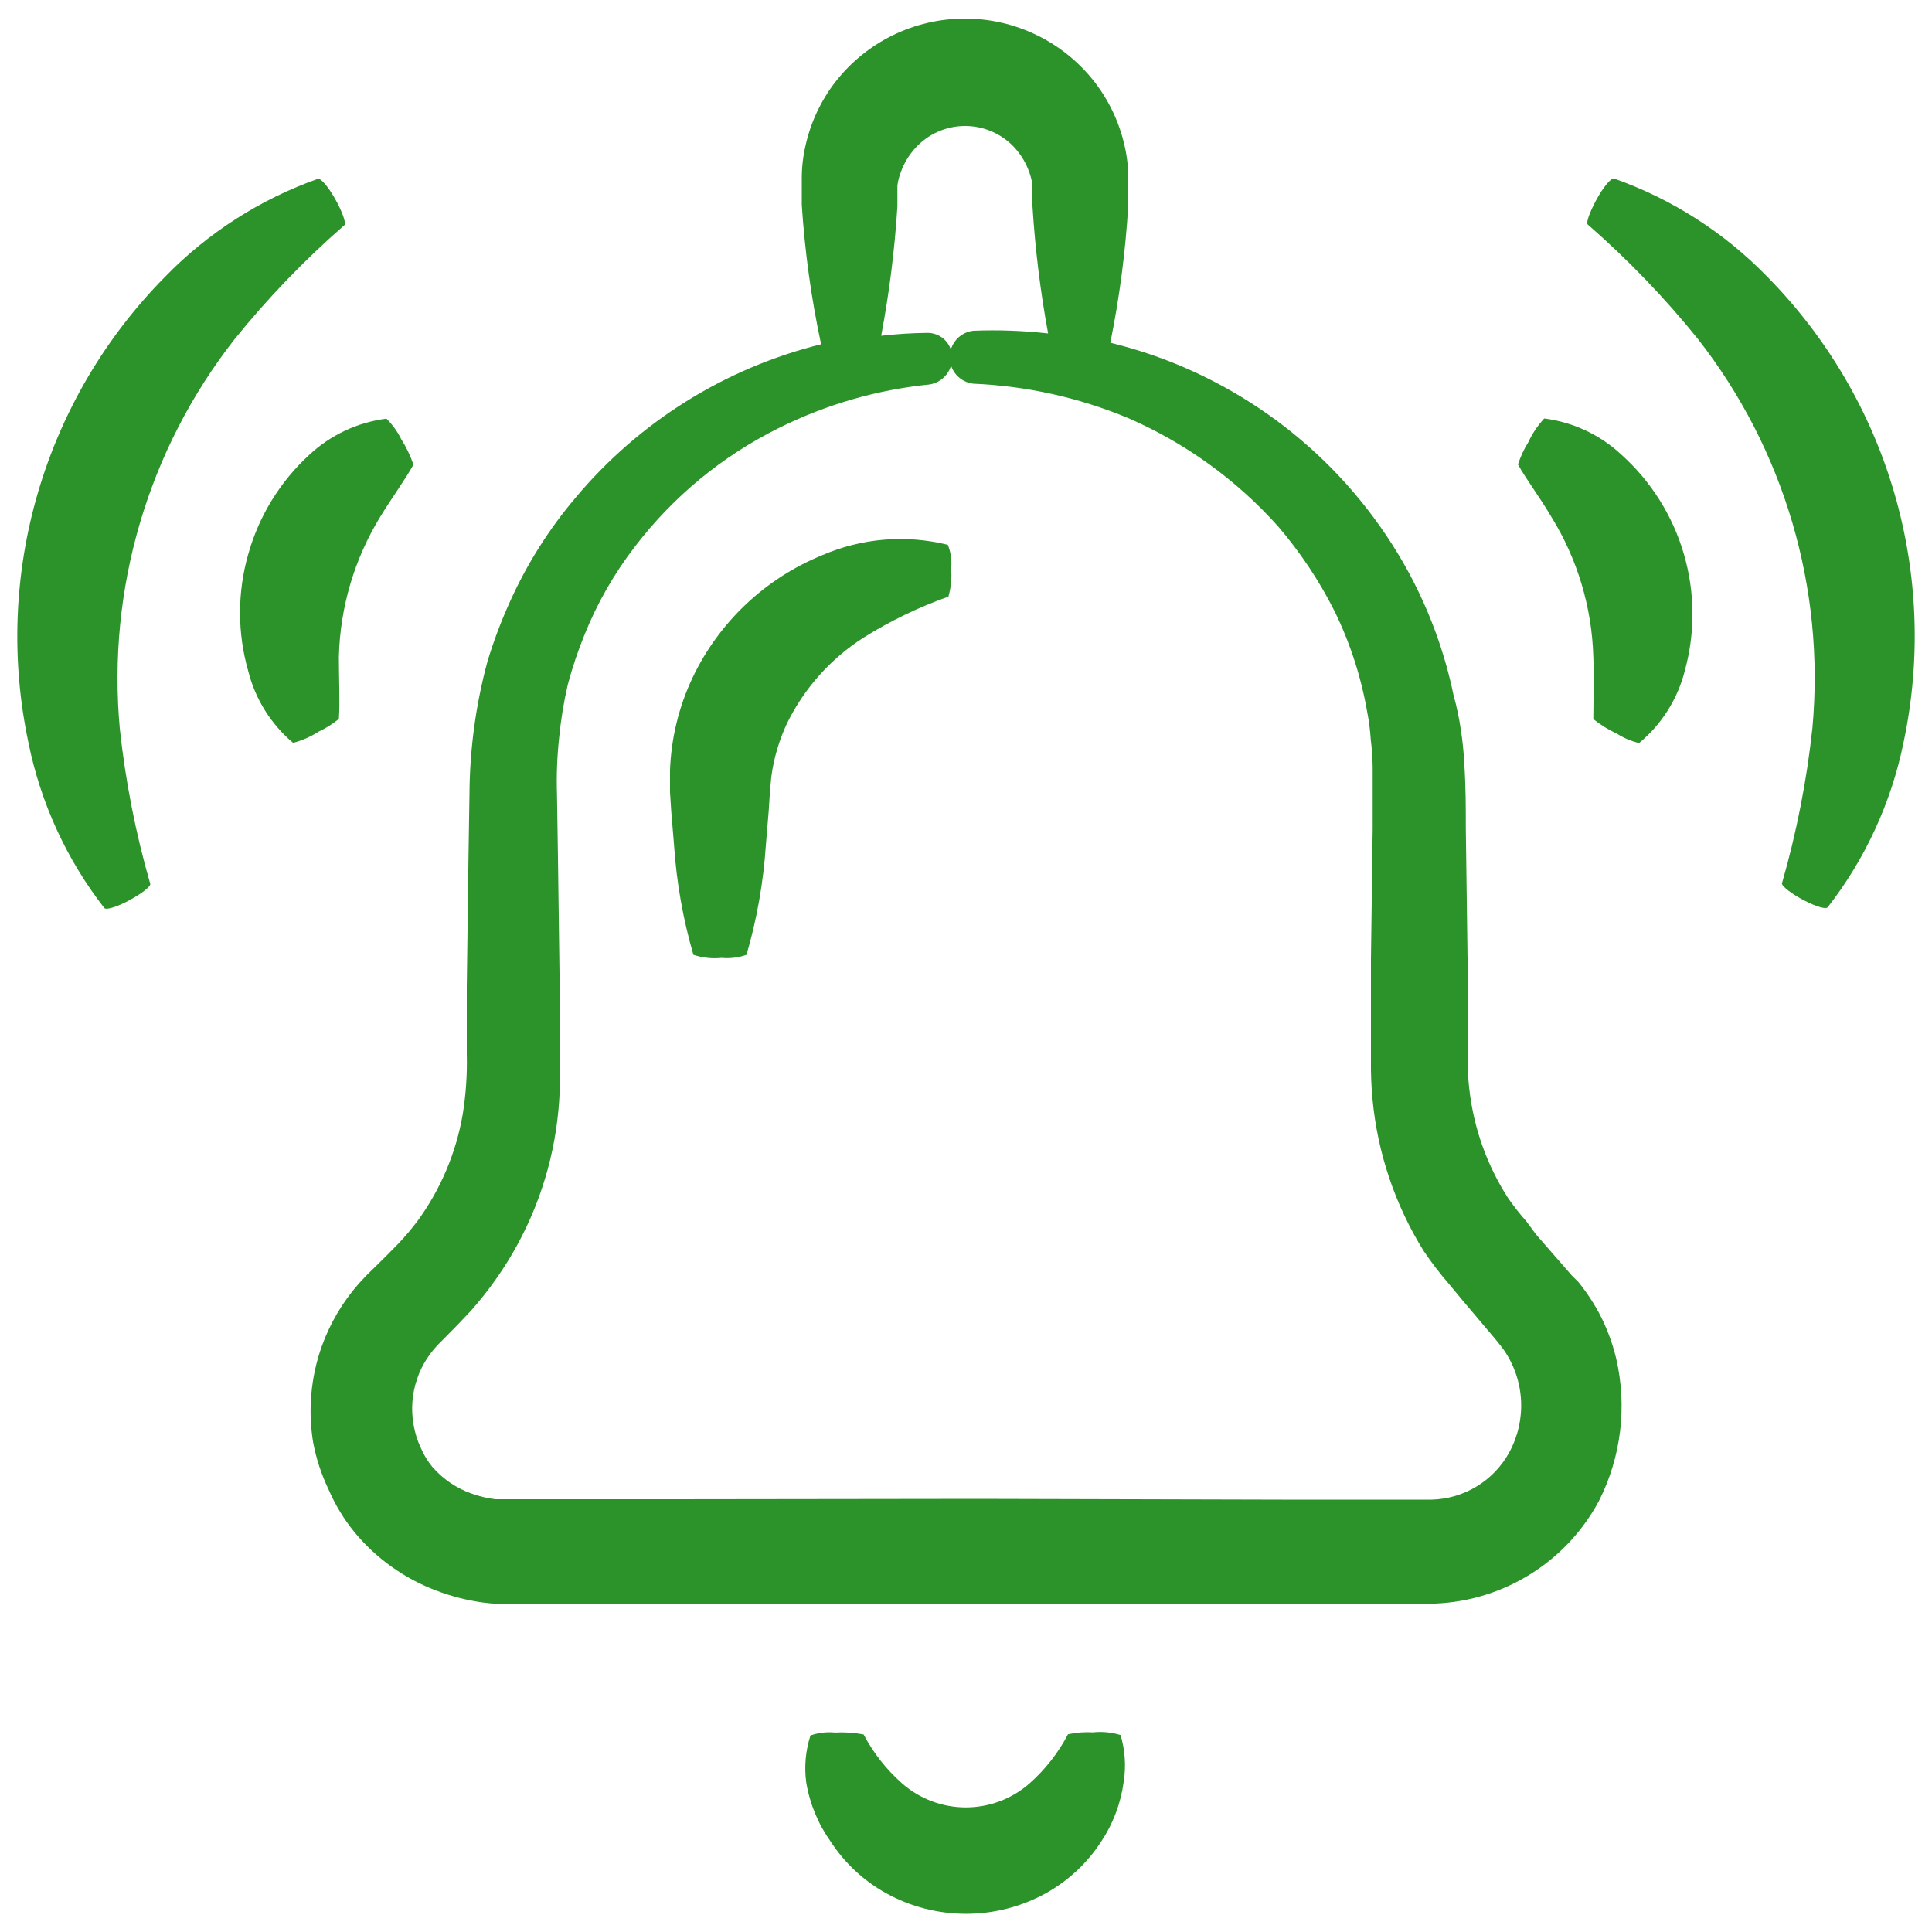
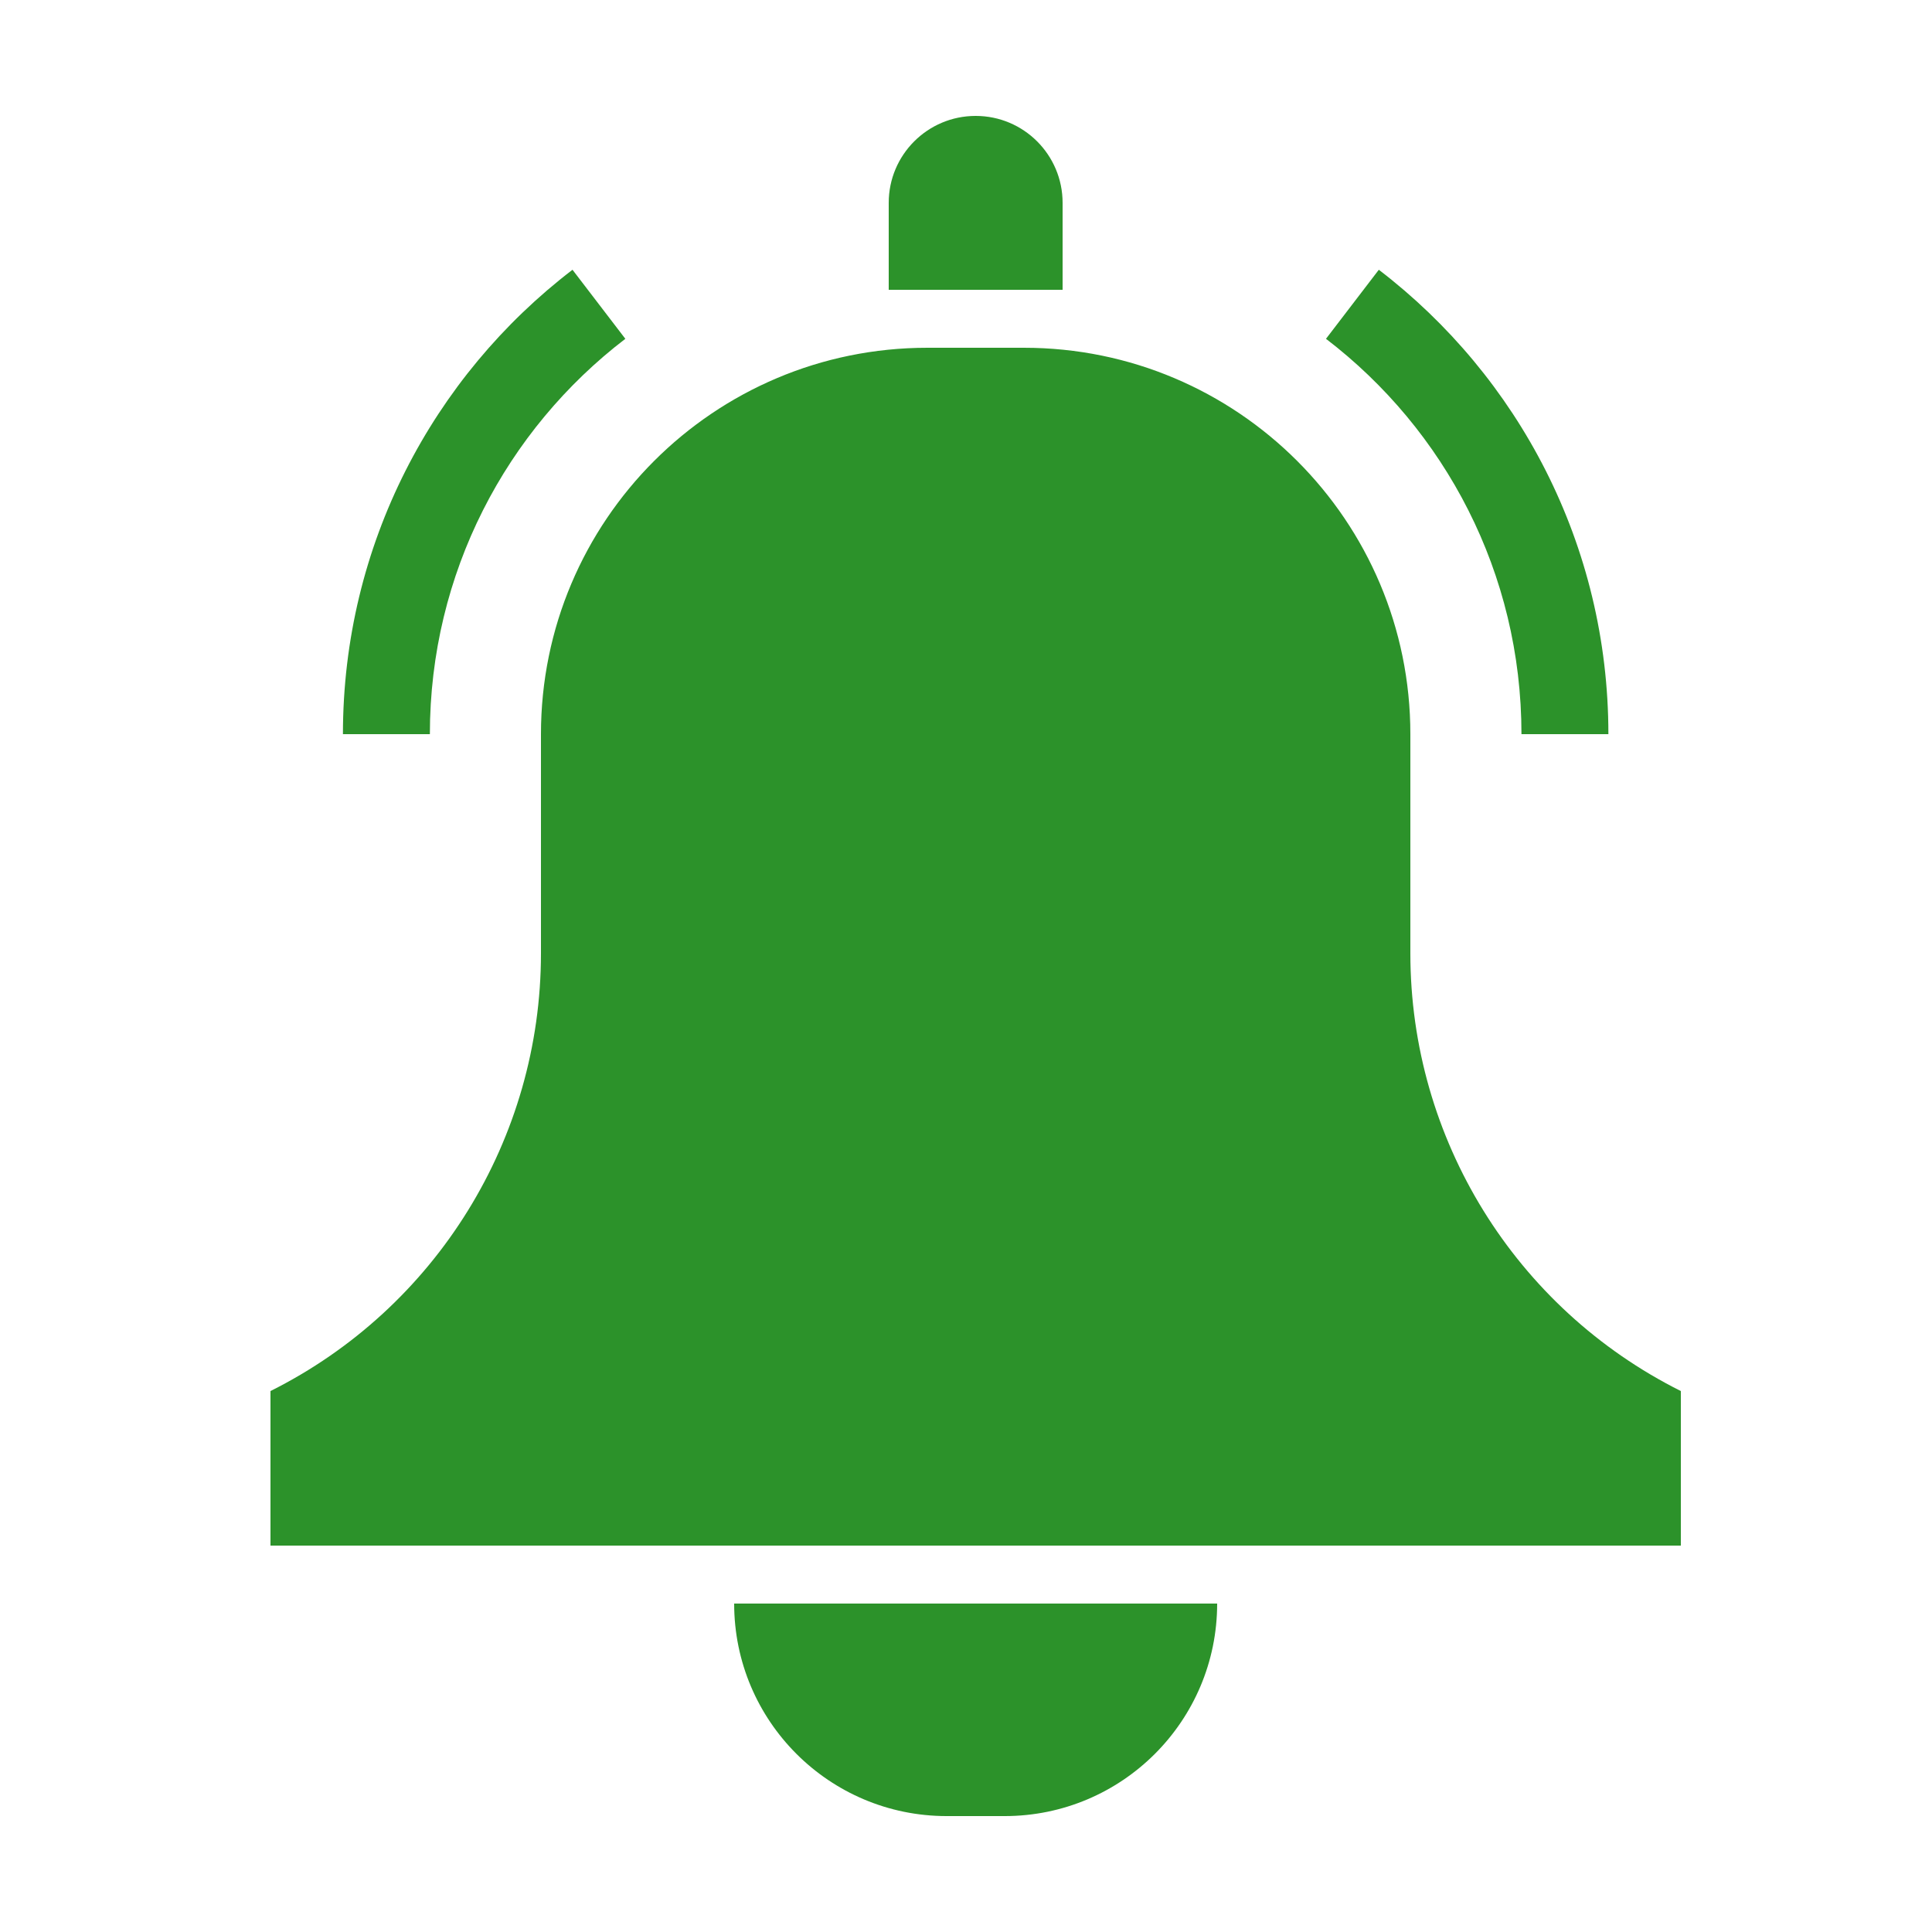
<svg xmlns="http://www.w3.org/2000/svg" width="1200pt" height="1200pt" version="1.1" viewBox="0 0 1200 1200">
-   <path d="m1046.4 416.88c6.594-23.836 6.418-49.035-0.516-72.777-6.93-23.738-20.34-45.078-38.723-61.621-13.23-12.379-30.027-20.273-48-22.559-4.035 4.328-7.356 9.27-9.84 14.637-2.727 4.356-4.902 9.031-6.481 13.922 5.16 9.359 13.32 19.922 20.641 32.398 16.258 26.223 25.285 56.281 26.16 87.121 0.602 14.52 0 27.961 0 38.641 4.539 3.617 9.492 6.676 14.758 9.121 4.211 2.664 8.836 4.609 13.68 5.758 13.91-11.523 23.824-27.145 28.32-44.641z" fill="#2c922a" />
-   <path d="m1002.5 110.88c-1.801-0.602-6.961 5.641-11.281 13.801-4.32 8.16-6.121 13.801-5.039 14.762 24.785 21.602 47.633 45.332 68.281 70.918 53.684 68.535 79.18 154.98 71.277 241.68-3.496 32.73-9.84 65.094-18.957 96.723 0 1.68 6 6.481 13.922 10.559 7.922 4.078 13.441 5.519 14.52 4.199h-0.004c23.43-30.102 39.57-65.219 47.16-102.6 10.902-51.461 8.855-104.82-5.949-155.3-14.809-50.477-41.918-96.484-78.891-133.9-26.582-27.316-59.105-48.133-95.039-60.84z" fill="#2c922a" />
-   <path d="m154.2 344.16c-6.809 23.762-6.809 48.957 0 72.719 4.394 17.391 14.129 32.961 27.84 44.52 5.617-1.469 10.961-3.816 15.84-6.957 4.512-2.109 8.746-4.769 12.602-7.922 0.719-10.68 0-24 0-38.641 0.773-30.715 9.629-60.68 25.68-86.879 7.32-12 15.48-23.039 20.641-32.398-1.918-5.606-4.496-10.965-7.68-15.961-2.309-4.684-5.394-8.945-9.121-12.602-17.973 2.285-34.77 10.18-48 22.562-18.078 16.605-31.168 37.922-37.801 61.559z" fill="#2c922a" />
-   <path d="m64.801 564c1.199 1.441 8.641-0.961 16.559-5.398 7.922-4.441 12-8.039 12-9.48-9.117-31.629-15.465-63.992-18.961-96.723-7.898-86.699 17.598-173.14 71.281-241.68 20.645-25.586 43.492-49.316 68.281-70.918 1.199-1.199-1.559-8.879-6.121-16.801-4.559-7.922-8.52-12-10.199-12-35.992 12.723-68.559 33.586-95.16 60.961-36.973 37.414-64.082 83.426-78.891 133.9-14.805 50.473-16.852 103.84-5.949 155.3 7.555 37.465 23.695 72.668 47.16 102.84z" fill="#2c922a" />
-   <path d="m663.36 1077.2c-6.07 11.578-14.203 21.949-24 30.602-10.934 9.555-24.961 14.82-39.48 14.82-14.52 0-28.547-5.266-39.48-14.82-9.789-8.613-17.922-18.941-24-30.48-5.848-1.133-11.812-1.535-17.758-1.199-5.152-0.504-10.348 0.113-15.242 1.801-3.051 9.398-3.953 19.363-2.637 29.16 2.203 13.281 7.418 25.883 15.238 36.84 8.695 13.328 20.52 24.328 34.441 32.039 30.852 16.996 68.266 16.996 99.117 0 13.941-7.738 25.77-18.781 34.441-32.16 7.379-11.105 12.137-23.746 13.922-36.961 1.559-9.738 0.902-19.707-1.922-29.16-5.547-1.719-11.387-2.289-17.16-1.68-5.191-0.297-10.398 0.109-15.48 1.199z" fill="#2c922a" />
-   <path d="m891.36 996c42.812-1.719 81.52-25.957 101.76-63.719 13.863-27.391 17.645-58.785 10.68-88.68-2.387-9.898-6.016-19.453-10.801-28.441-2.422-4.438-5.106-8.723-8.039-12.84-1.441-2.039-3-4.078-4.559-6l-4.324-4.32-14.641-16.801-7.32-8.398-6.117-8.281c-4.094-4.602-7.902-9.449-11.398-14.52-13.098-20.414-21.309-43.574-24-67.68-0.691-6.016-1.055-12.066-1.082-18.121v-62.762l-1.078-81c0-13.441 0-25.68-0.961-40.32v0.004c-0.336-7.074-1.059-14.125-2.16-21.121-1.039-7.086-2.523-14.102-4.441-21-5.527-26.656-14.906-52.363-27.84-76.32-34.25-63.09-90.758-111.17-158.52-134.88-9-3.121-18-5.762-26.879-7.922 5.738-28.258 9.469-56.891 11.16-85.68v-15.719c0.062-7.027-0.703-14.035-2.281-20.879-3.223-14.406-9.57-27.926-18.598-39.602-19.324-24.895-49.066-39.465-80.582-39.465s-61.258 14.57-80.578 39.465c-8.988 11.688-15.301 25.203-18.48 39.602-1.574 6.844-2.34 13.852-2.281 20.879v15.719c1.879 29.137 5.891 58.094 12 86.641-59.602 14.766-112.97 48.09-152.4 95.16-16.5 19.434-30.195 41.086-40.68 64.32-5.547 12.191-10.277 24.742-14.16 37.559-7.211 26.691-10.961 54.195-11.16 81.84l-0.602 39.238-1.078 81v41.645c0.328 12.57-0.512 25.145-2.523 37.559-4.137 23.945-13.746 46.613-28.078 66.238-3.731 4.941-7.738 9.668-12 14.16l-7.32 7.441-7.922 7.801-4.078 3.961-5.16 5.519c-9.992 11.375-17.77 24.52-22.918 38.758-6.875 19.215-8.734 39.867-5.402 60 1.902 10.008 5.09 19.73 9.48 28.922 4.16 9.676 9.652 18.723 16.32 26.879 13.41 16.152 30.773 28.555 50.398 36 9.555 3.66 19.5 6.199 29.641 7.559 5.059 0.629 10.145 0.992 15.242 1.082h12l92.398-0.48zm-282.84-65.039-188.52 0.238h-104.52-7.801c-5.121-0.621-10.152-1.828-15-3.598-9.258-3.312-17.516-8.93-24-16.32-3.004-3.629-5.469-7.672-7.32-12-2.106-4.5-3.602-9.262-4.438-14.16-1.75-9.59-1.008-19.465 2.156-28.68 1.535-4.586 3.676-8.945 6.363-12.961 1.312-2.012 2.754-3.938 4.32-5.762l2.398-2.641 3.84-3.84 7.801-7.922 8.641-9.121v0.004c5.652-6.375 10.941-13.066 15.84-20.039 19.363-27.504 32.059-59.141 37.078-92.398 1.195-7.953 1.953-15.965 2.281-24v-22.441-41.641l-1.078-81-0.602-39.238c-0.379-11.738 0.059-23.488 1.32-35.16 1.074-11.148 2.879-22.211 5.398-33.121 2.82-10.57 6.309-20.949 10.441-31.082 7.906-19.637 18.488-38.09 31.438-54.84 23.629-30.852 54.004-55.891 88.801-73.199 29.441-14.73 61.324-23.961 94.082-27.238 4.144-0.68 7.879-2.898 10.461-6.215 2.582-3.312 3.816-7.481 3.457-11.664-0.277-3.918-2.051-7.574-4.957-10.211-2.906-2.637-6.719-4.055-10.641-3.949-9.508 0.113-19 0.715-28.441 1.797 5.023-26.562 8.391-53.414 10.078-80.398v-12.961c0.379-2.875 1.105-5.695 2.16-8.398 1.973-5.453 4.988-10.465 8.883-14.762 7.918-8.785 19.191-13.801 31.02-13.801 11.828 0 23.102 5.016 31.02 13.801 3.852 4.305 6.828 9.316 8.758 14.762 1.008 2.668 1.691 5.449 2.043 8.277v12.844c1.648 26.57 4.894 53.016 9.719 79.199-15.453-1.746-31.02-2.309-46.559-1.68-5.406 0.652-10.145 3.922-12.672 8.742-2.531 4.82-2.531 10.574 0 15.395 2.527 4.82 7.266 8.086 12.672 8.742 33 1.379 65.496 8.57 96 21.238 35.621 15.426 67.473 38.395 93.359 67.32 13.762 16.039 25.527 33.688 35.039 52.562 9.758 19.922 16.625 41.137 20.398 63 1.098 5.586 1.816 11.238 2.16 16.918 0.738 5.734 1.137 11.504 1.203 17.281v38.16l-1.078 81v62.762l-0.004-0.004c-0.105 8.012 0.215 16.023 0.961 24 3.129 33.523 14.016 65.855 31.801 94.441 4.812 7.156 10.062 14.008 15.719 20.52l7.559 9.121 21.598 25.559 2.879 3.602 2.16 2.879h0.004c6.359 9.273 10.016 20.129 10.566 31.359 0.551 11.227-2.027 22.391-7.445 32.242-9.695 17.543-27.961 28.637-48 29.16h-92.398z" fill="#2c922a" />
-   <path d="m510.6 344.88c-35.328 14.418-64.004 41.508-80.402 75.961-8.547 18.047-13.324 37.645-14.039 57.602v13.68l0.719 11.281 1.801 21.719c1.539 23.004 5.562 45.777 12 67.918 5.68 1.879 11.691 2.535 17.641 1.922 5.199 0.48 10.441-0.176 15.359-1.922 6.438-22.141 10.461-44.914 12-67.918l1.801-21.719 0.719-11.281 0.84-9.359c1.539-11.73 4.898-23.148 9.961-33.84 10.691-21.625 27.082-39.922 47.398-52.922 16.586-10.363 34.25-18.895 52.68-25.441 1.621-5.648 2.191-11.543 1.684-17.398 0.566-5.012-0.137-10.09-2.043-14.762-26.043-6.481-53.496-4.203-78.117 6.481z" fill="#2c922a" />
+   <path d="m552 126c0-29.824 24.176-54 54-54s54 24.176 54 54v54h-108zm-196.41 41.551c-86.633 66.293-142.59 170.84-142.59 288.45h54c0-100.08 47.551-189.05 121.41-245.56zm643.41 288.45c0-117.61-55.961-222.16-142.59-288.45l-32.812 42.887c73.855 56.512 121.41 145.48 121.41 245.56zm-423-240c-132.55 0-240 107.45-240 240v136.17c0 115.11-65.039 220.35-168 271.83v96h876v-96c-102.96-51.48-168-156.71-168-271.83v-136.17c0-132.55-107.45-240-240-240zm48 912c72.902 0 132-59.098 132-132h-300c0 72.902 59.098 132 132 132z" fill="#2c922a" fill-rule="evenodd" />
</svg>
